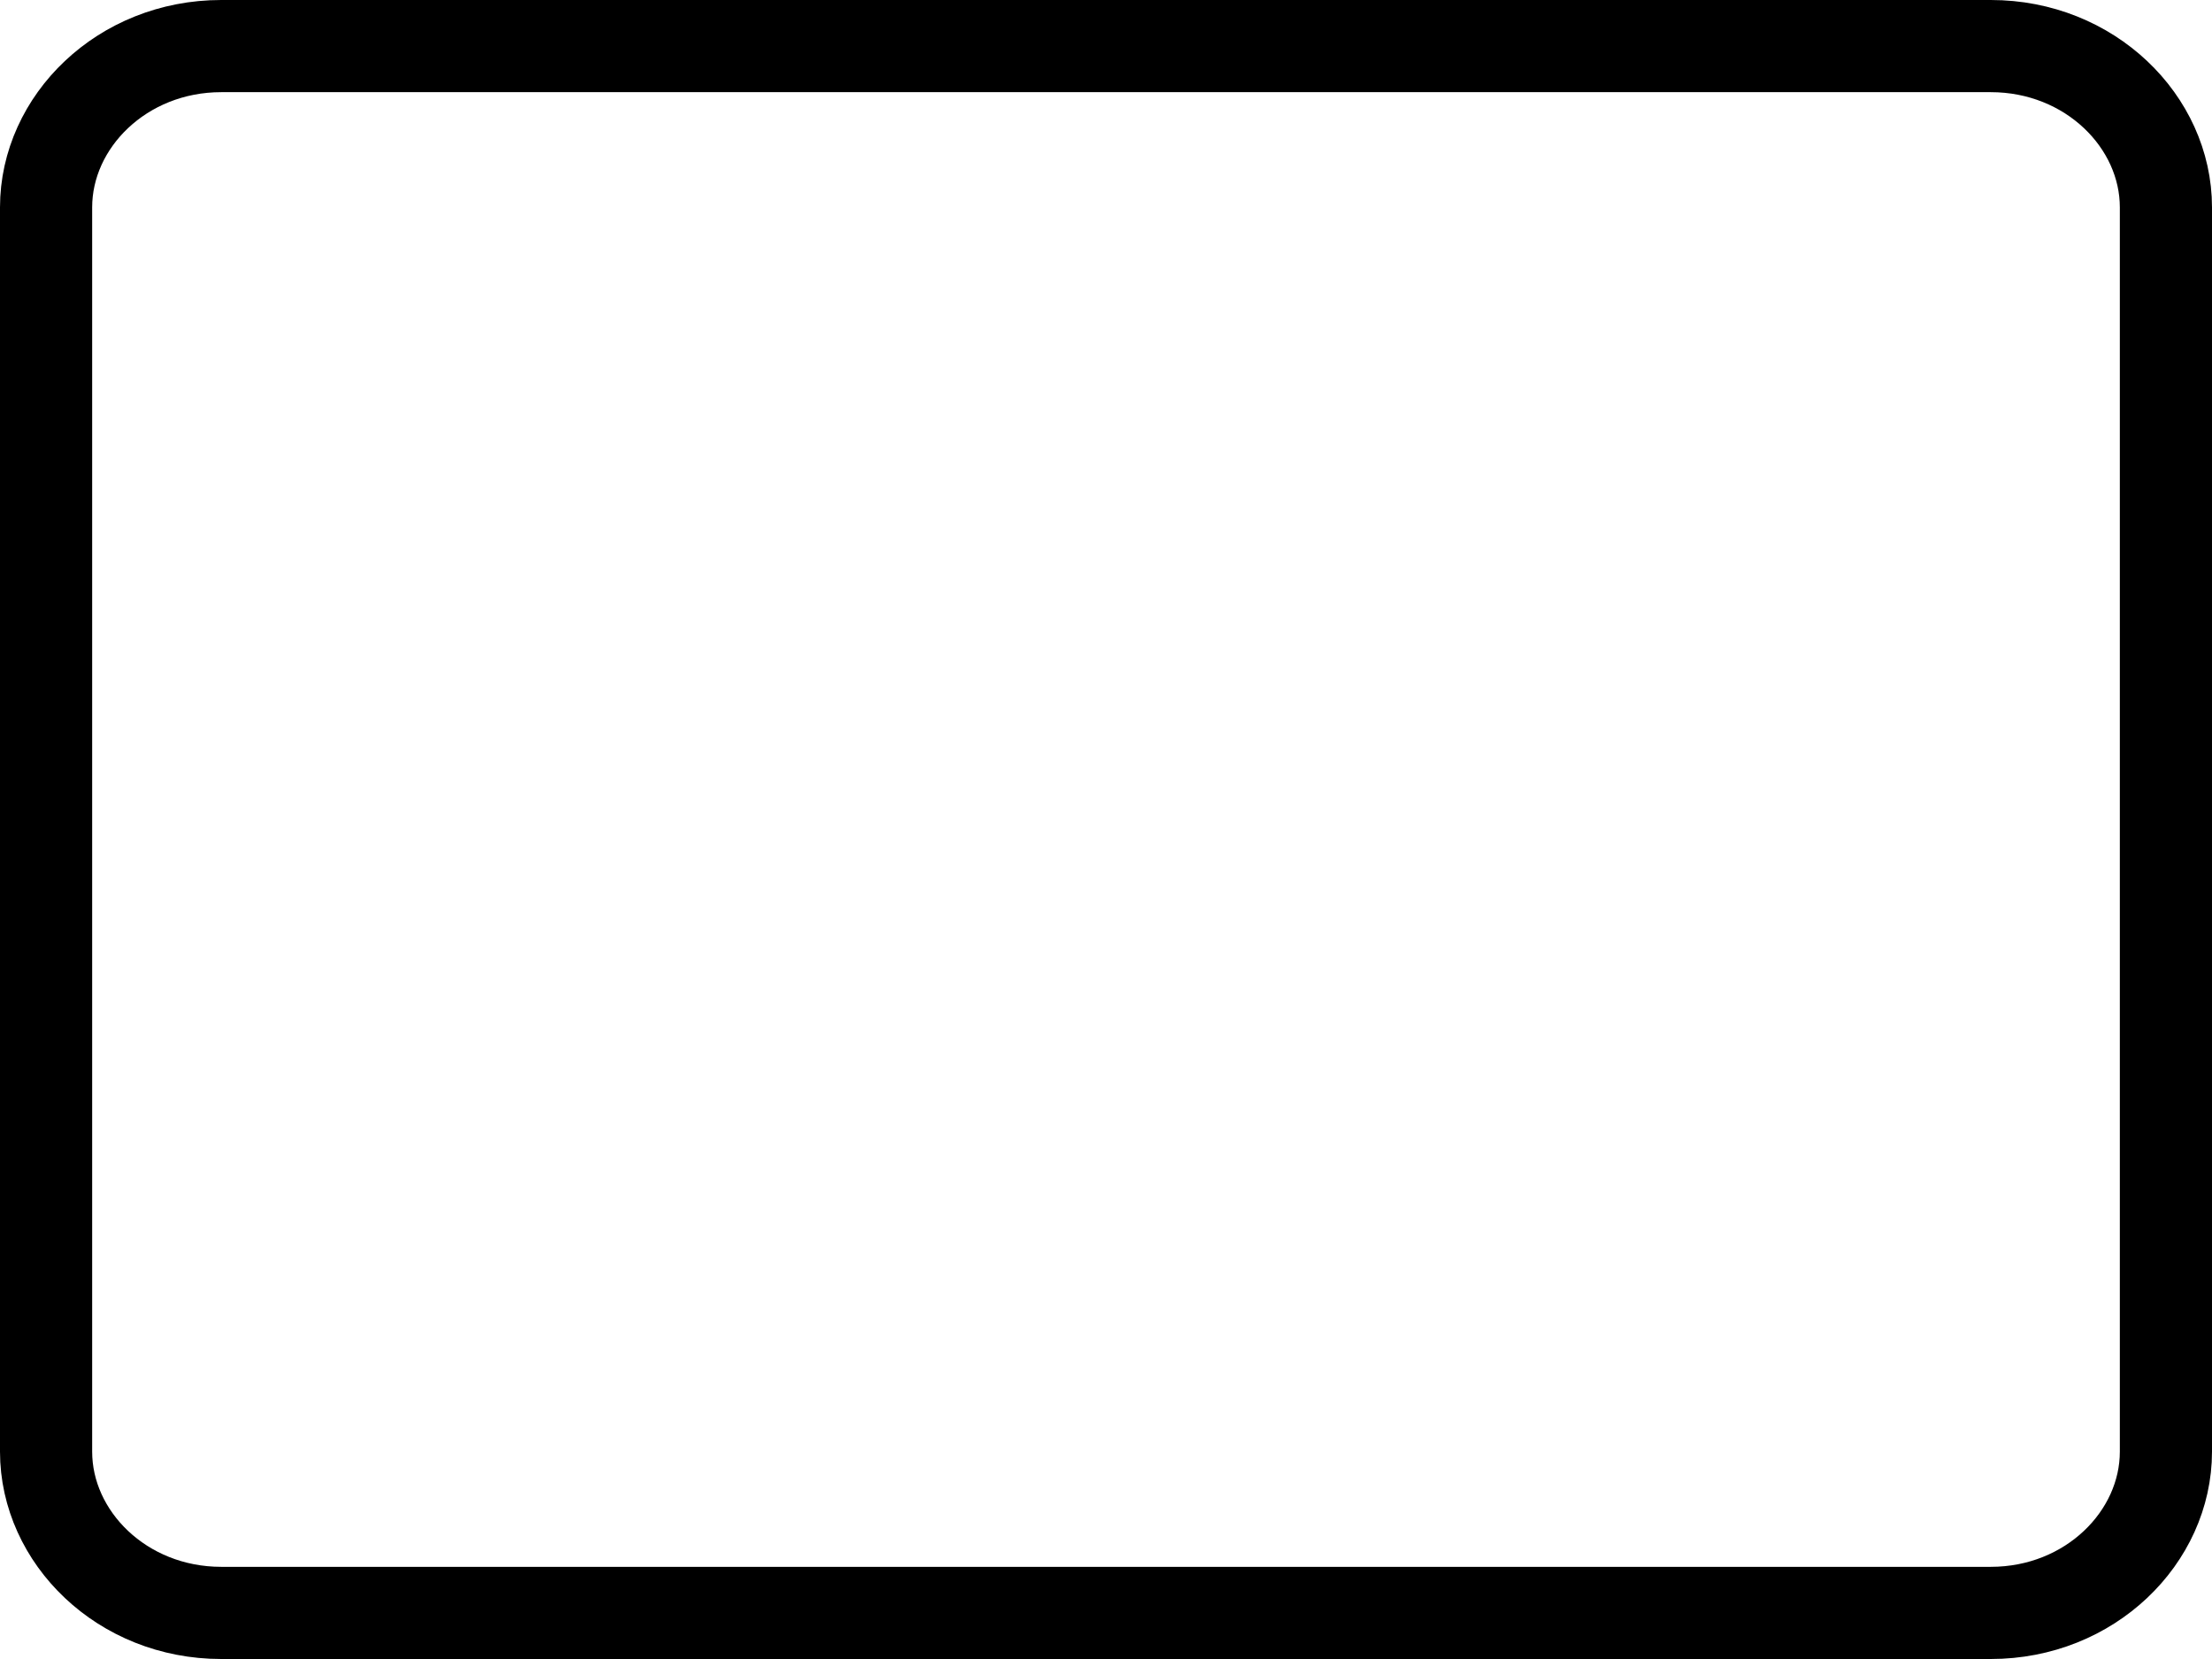
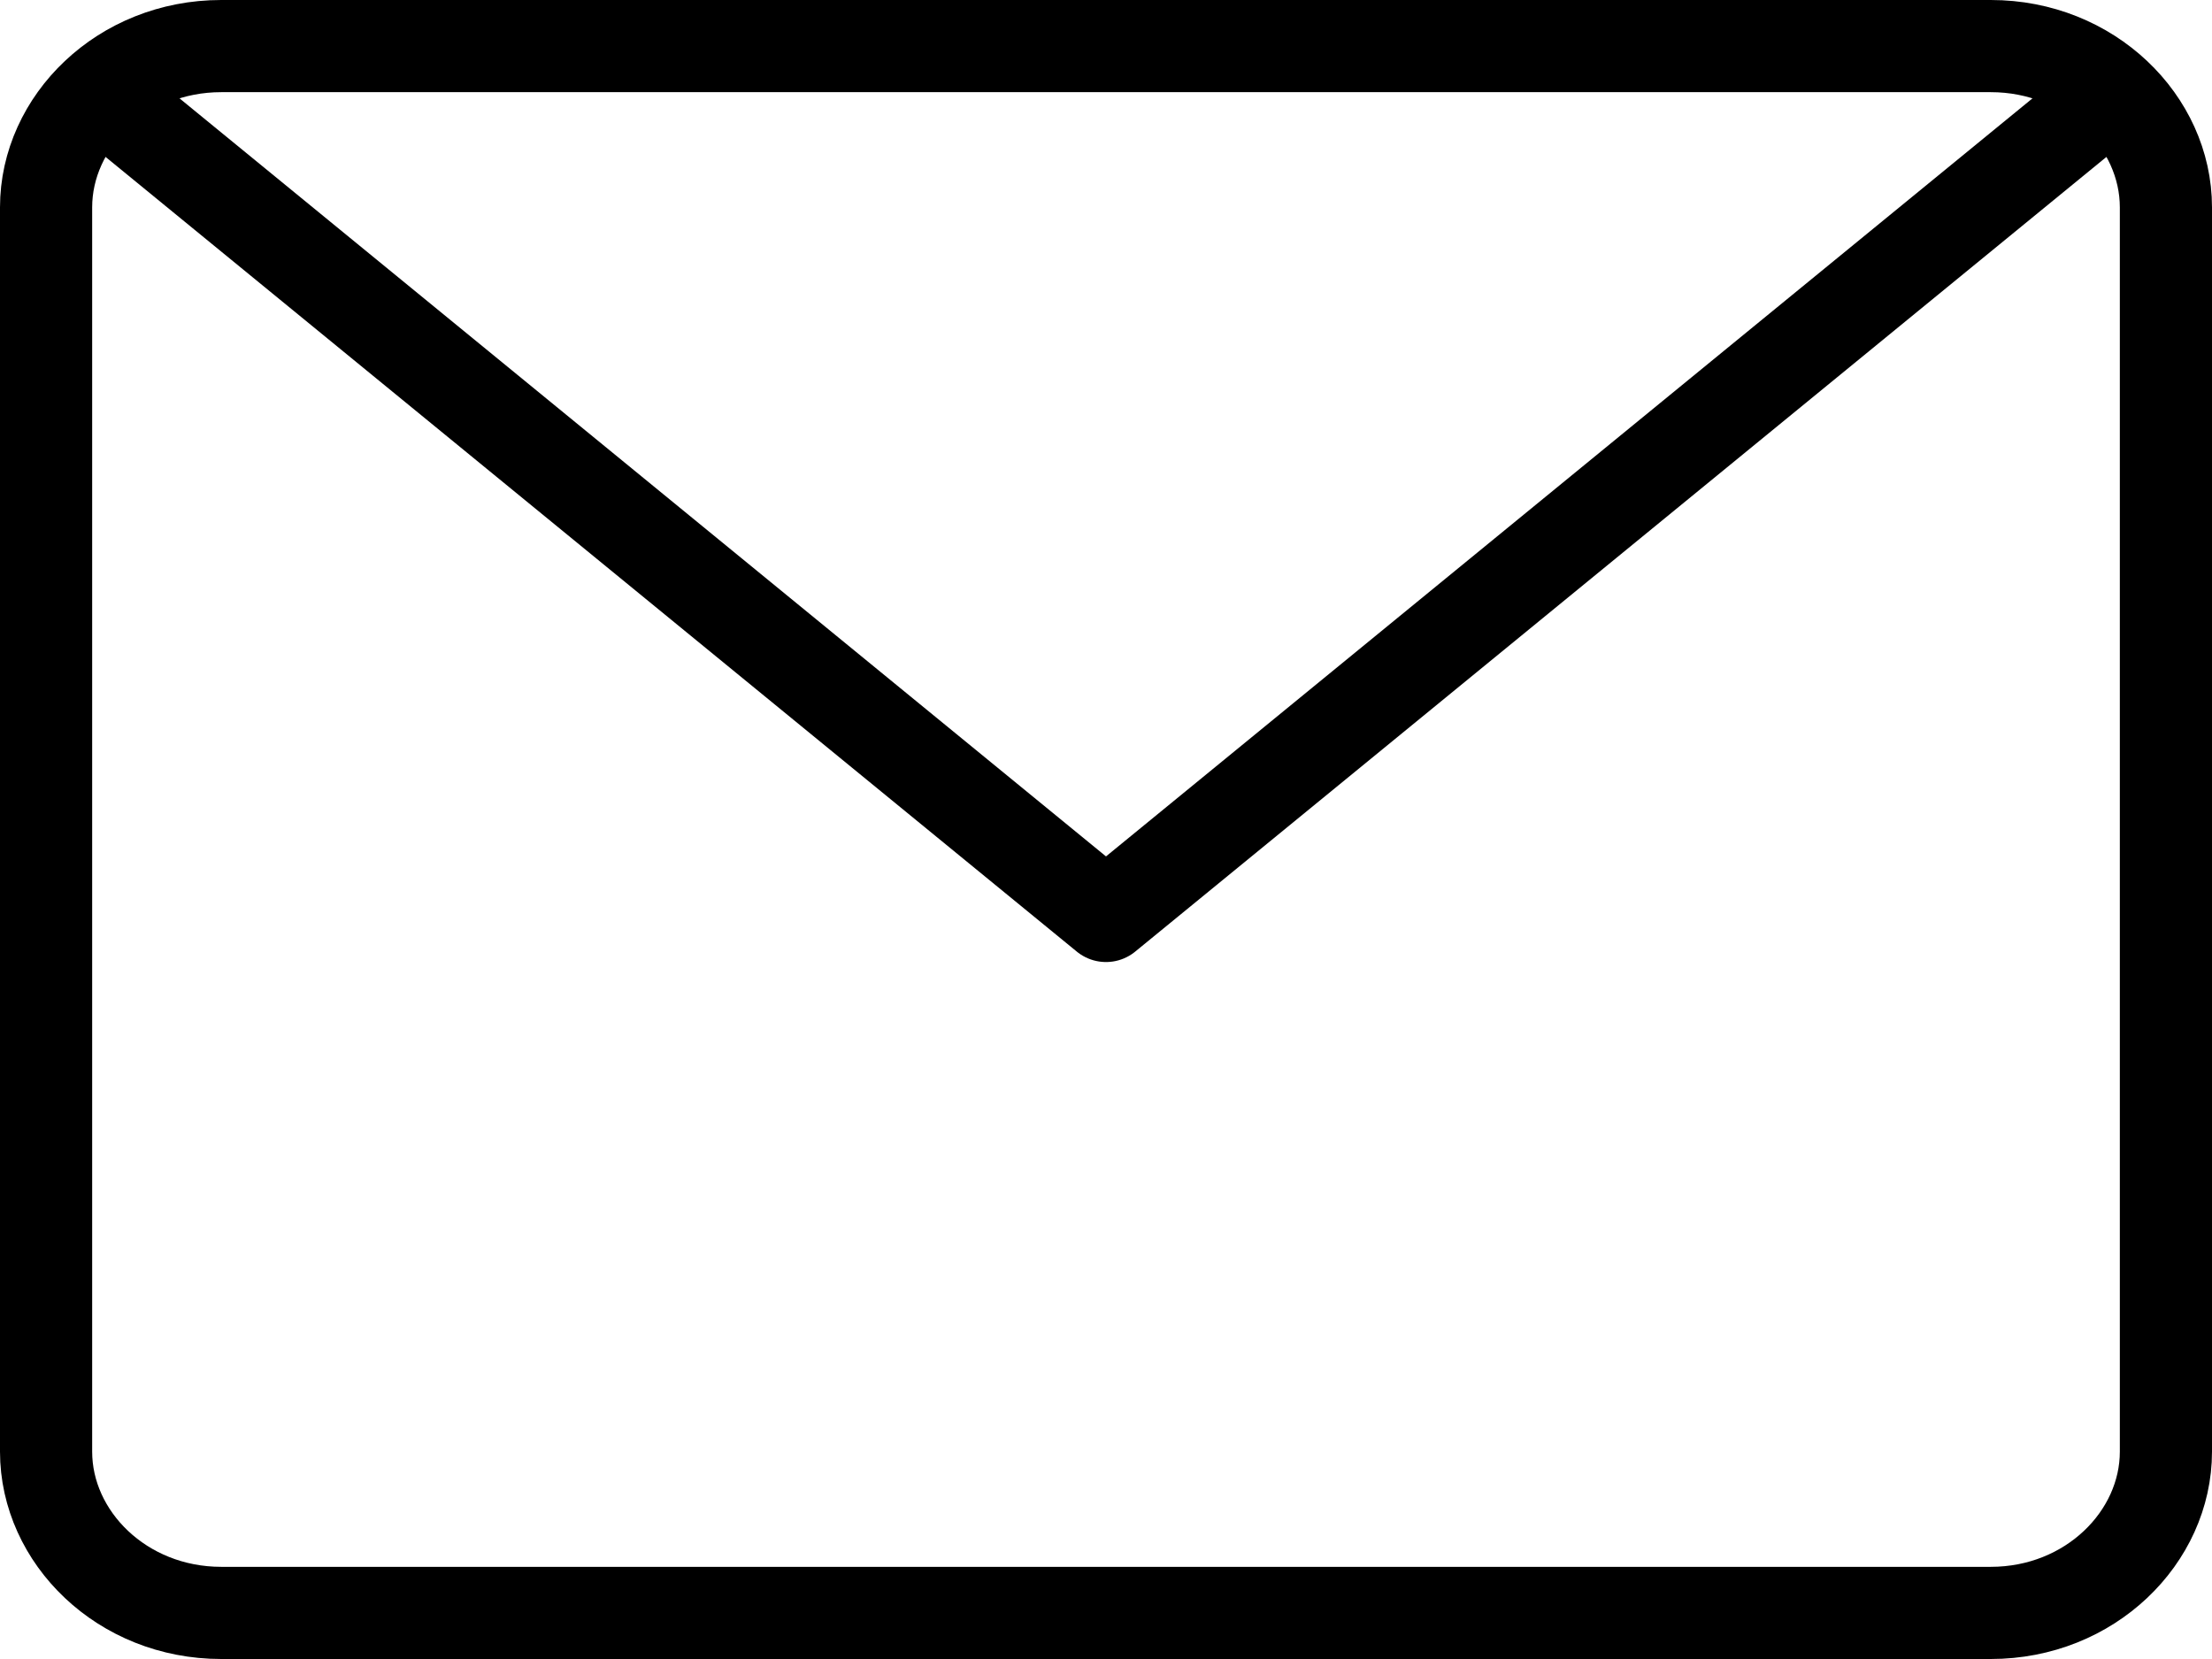
<svg xmlns="http://www.w3.org/2000/svg" width="24" height="18" viewBox="0 0 24 18" fill="none">
  <path d="M2.4 0.5H21.6C22.675 0.5 23.5 1.319 23.5 2.25V15.75C23.5 16.681 22.675 17.5 21.6 17.5H2.4C1.325 17.5 0.5 16.681 0.5 15.75V2.25C0.5 1.319 1.325 0.5 2.4 0.5Z" stroke="black" stroke-linecap="round" stroke-linejoin="round" />
+   <path d="M22.848 1.062L12 9.938L1.152 1.062" stroke="black" stroke-linecap="round" stroke-linejoin="round" />
</svg>
